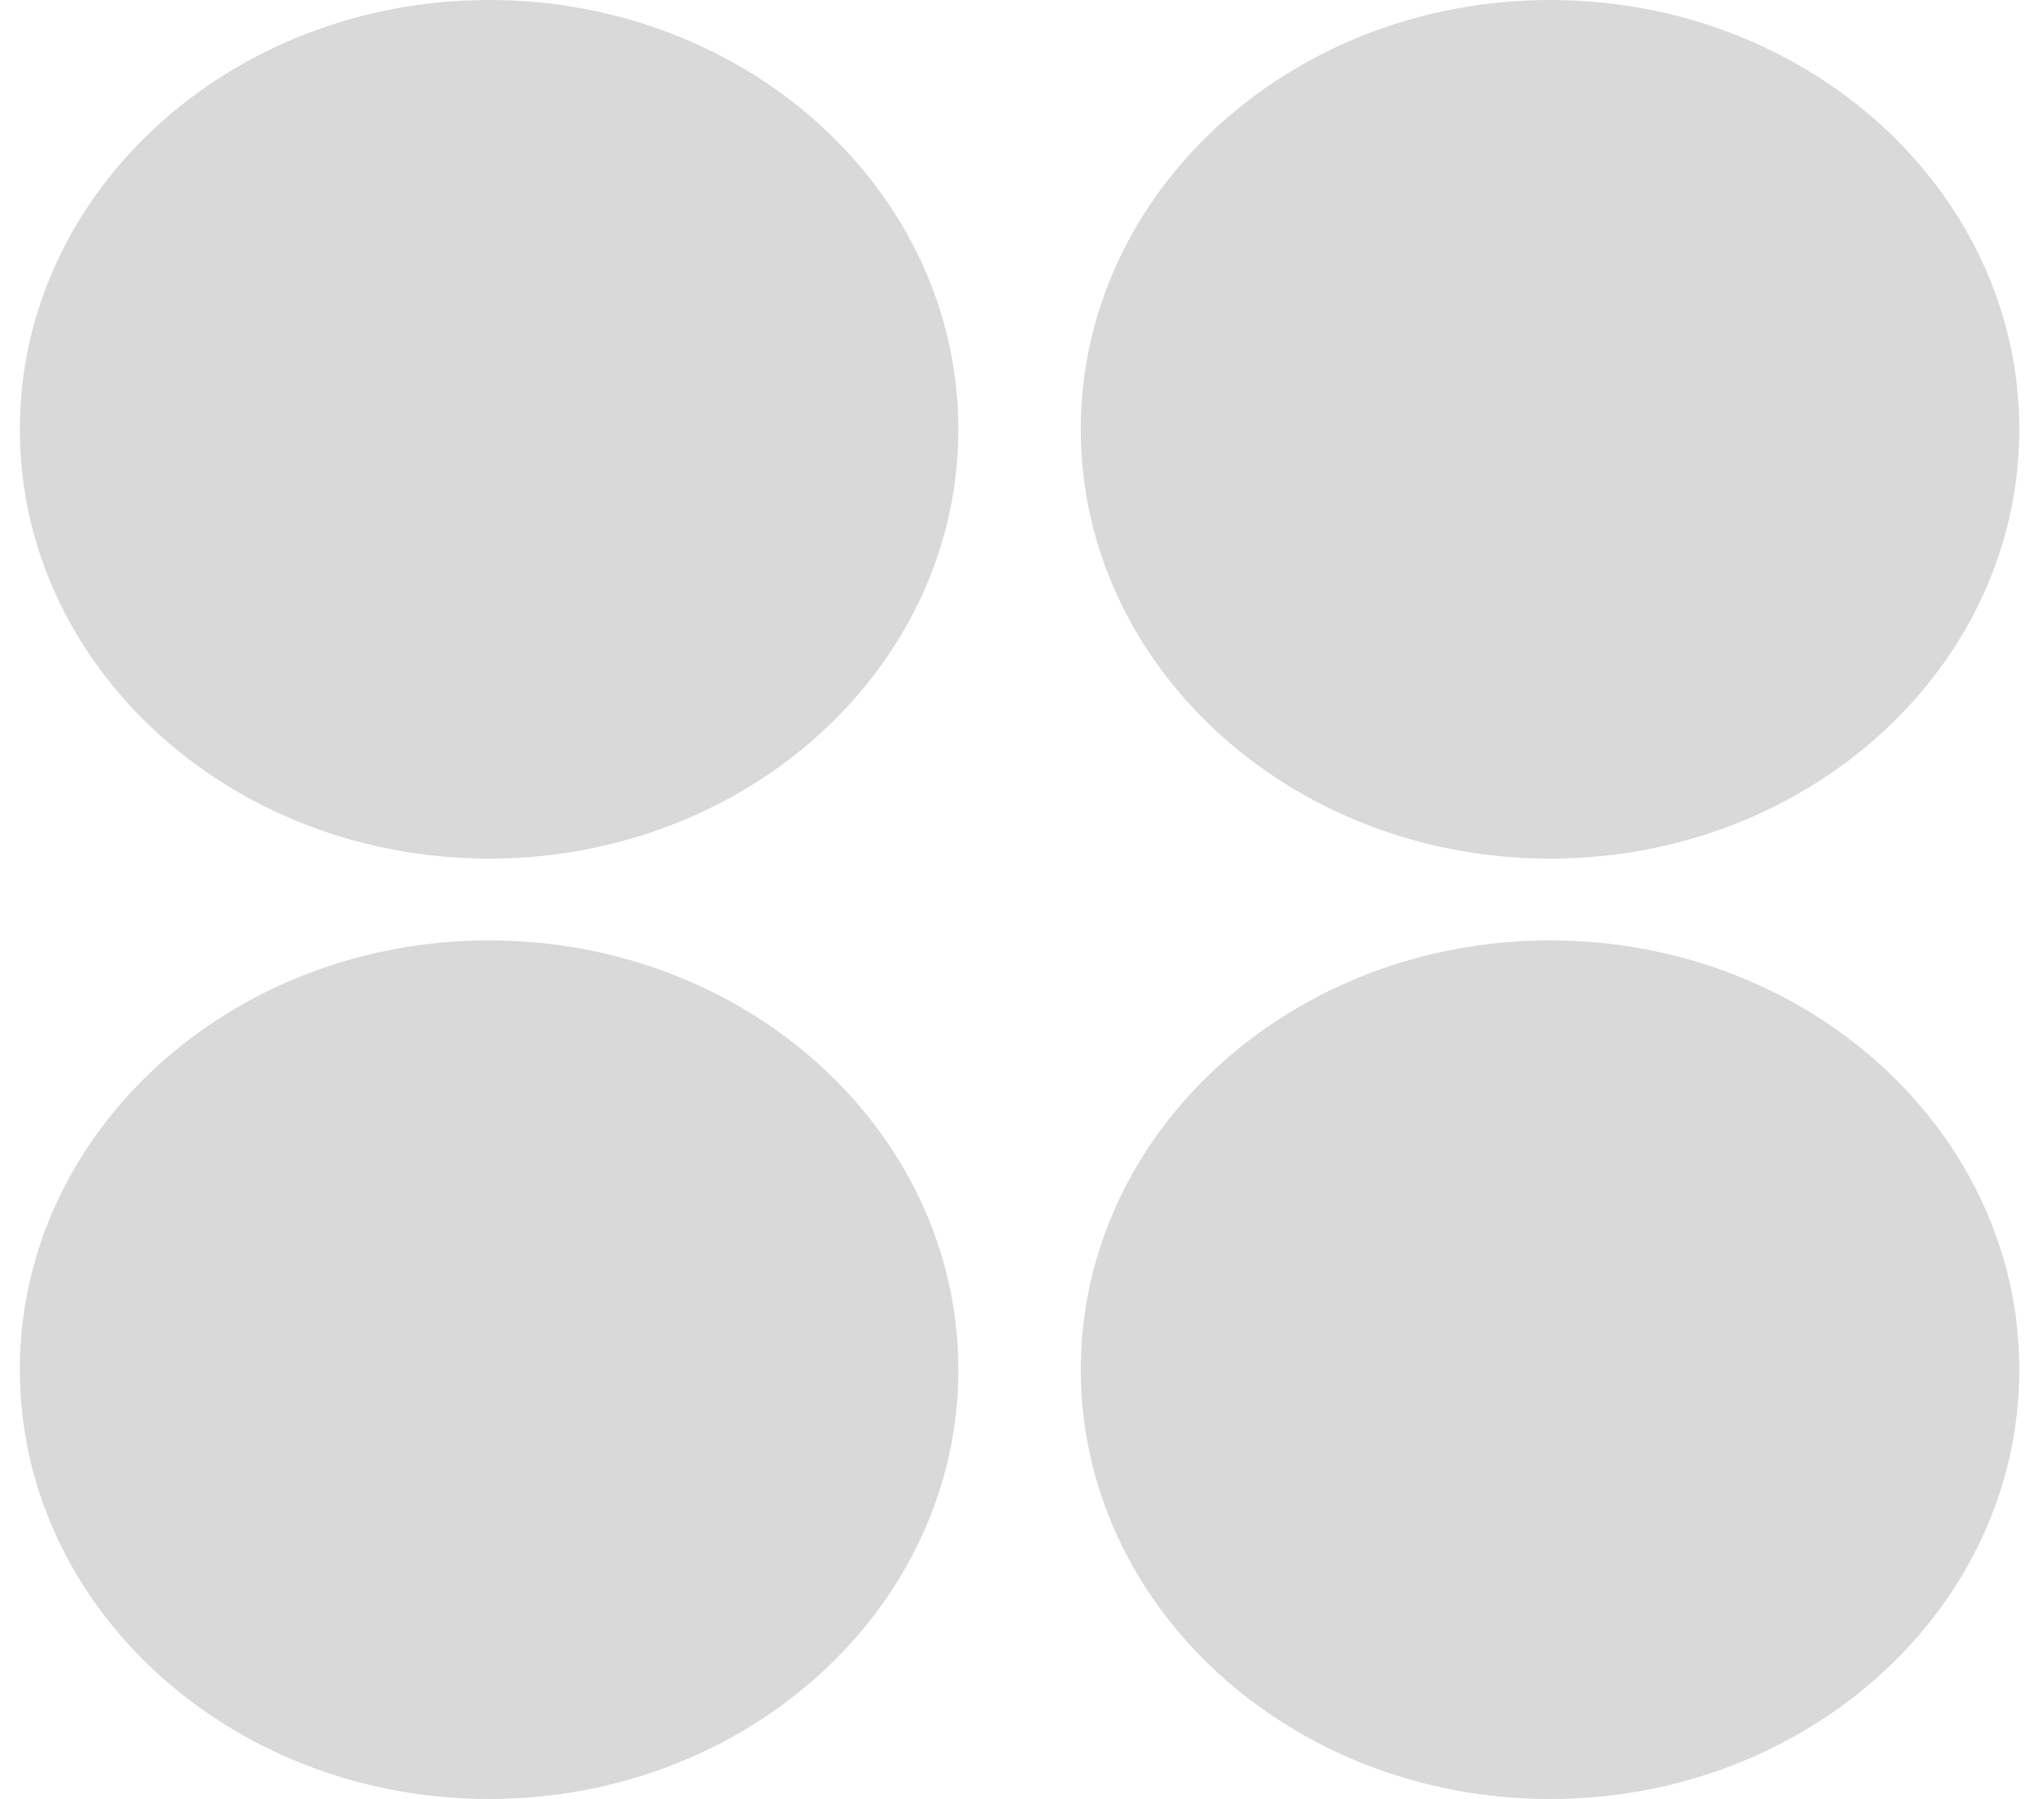
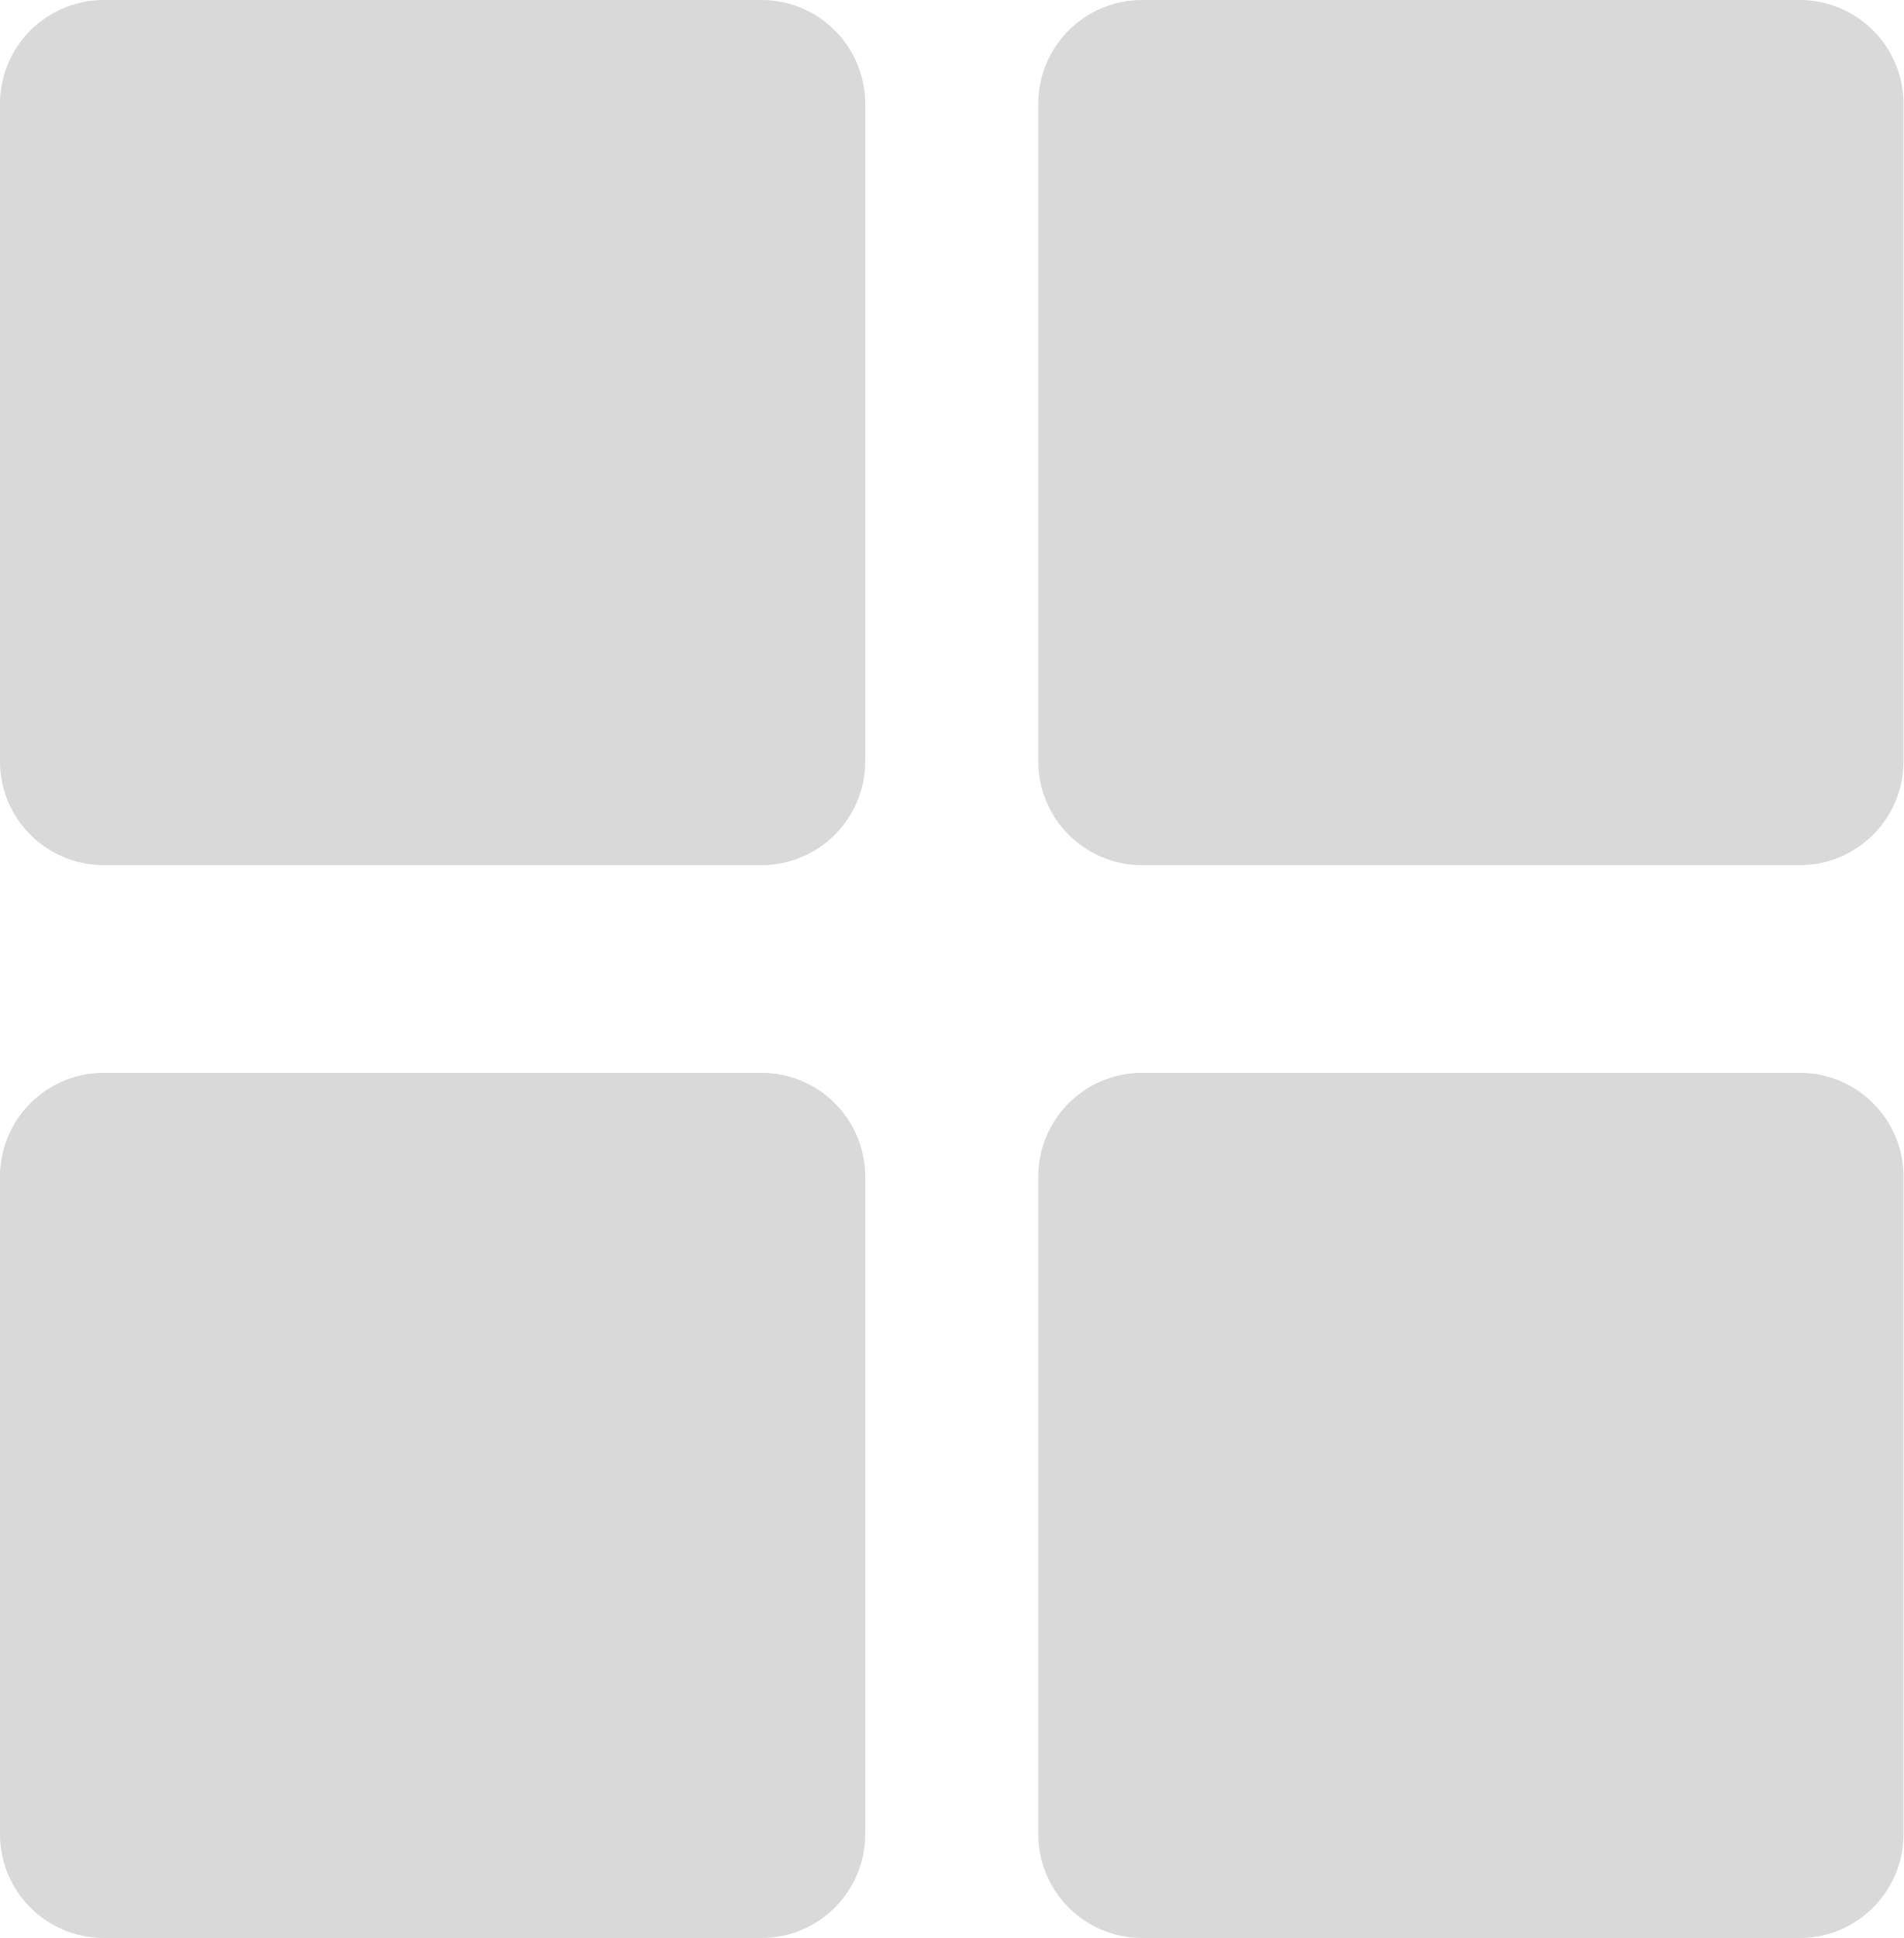
- <svg xmlns="http://www.w3.org/2000/svg" width="50" height="44" viewBox="0 0 50 44" fill="none">
-   <ellipse cx="11.964" cy="33.5" rx="11.479" ry="10.5" fill="#D9D9D9" />
-   <ellipse cx="37.917" cy="33.5" rx="11.479" ry="10.5" fill="#D9D9D9" />
-   <ellipse cx="11.964" cy="10.5" rx="11.479" ry="10.5" fill="#D9D9D9" />
-   <ellipse cx="37.917" cy="10.5" rx="11.479" ry="10.5" fill="#D9D9D9" />
+ <svg xmlns="http://www.w3.org/2000/svg" width="55" height="56" viewBox="0 0 55 56" fill="none">
+   <rect x="30" y="31" width="25" height="25" rx="3" fill="#D9D9D9" />
+   <rect x="30" width="25" height="25" rx="3" fill="#D9D9D9" />
+   <rect width="25" height="25" rx="3" fill="#D9D9D9" />
+   <rect y="31" width="25" height="25" rx="3" fill="#D9D9D9" />
</svg>
